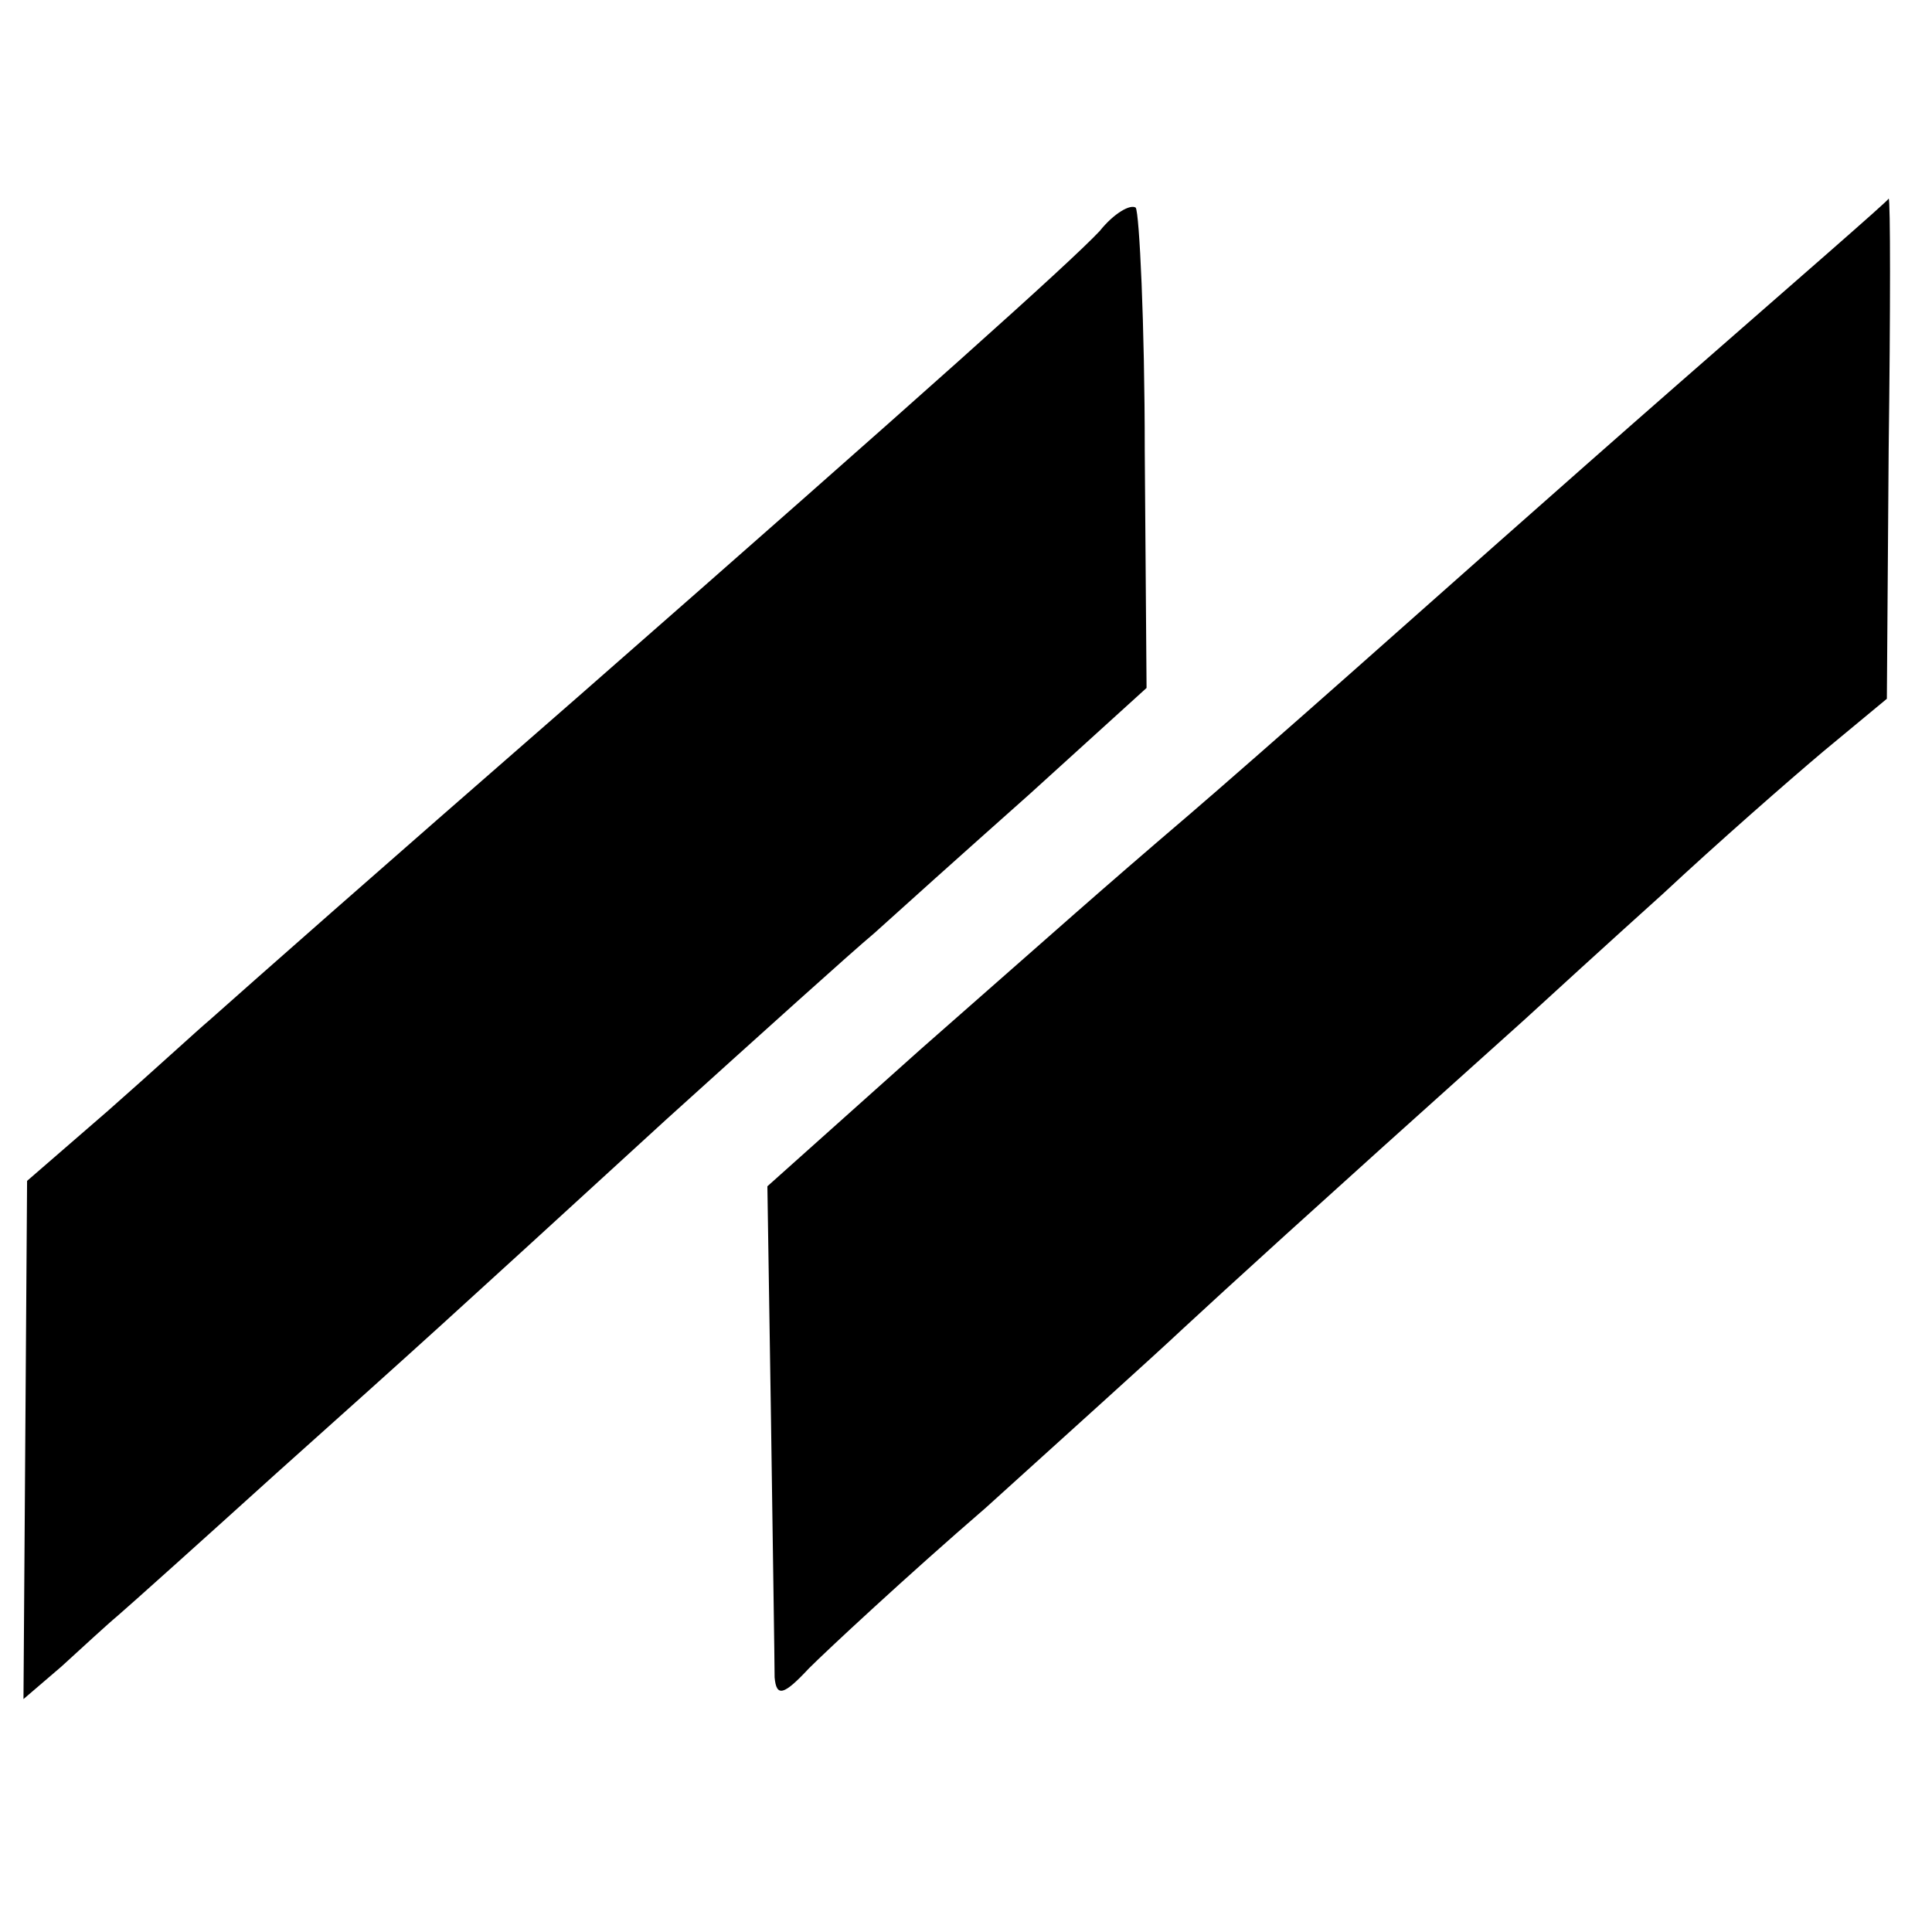
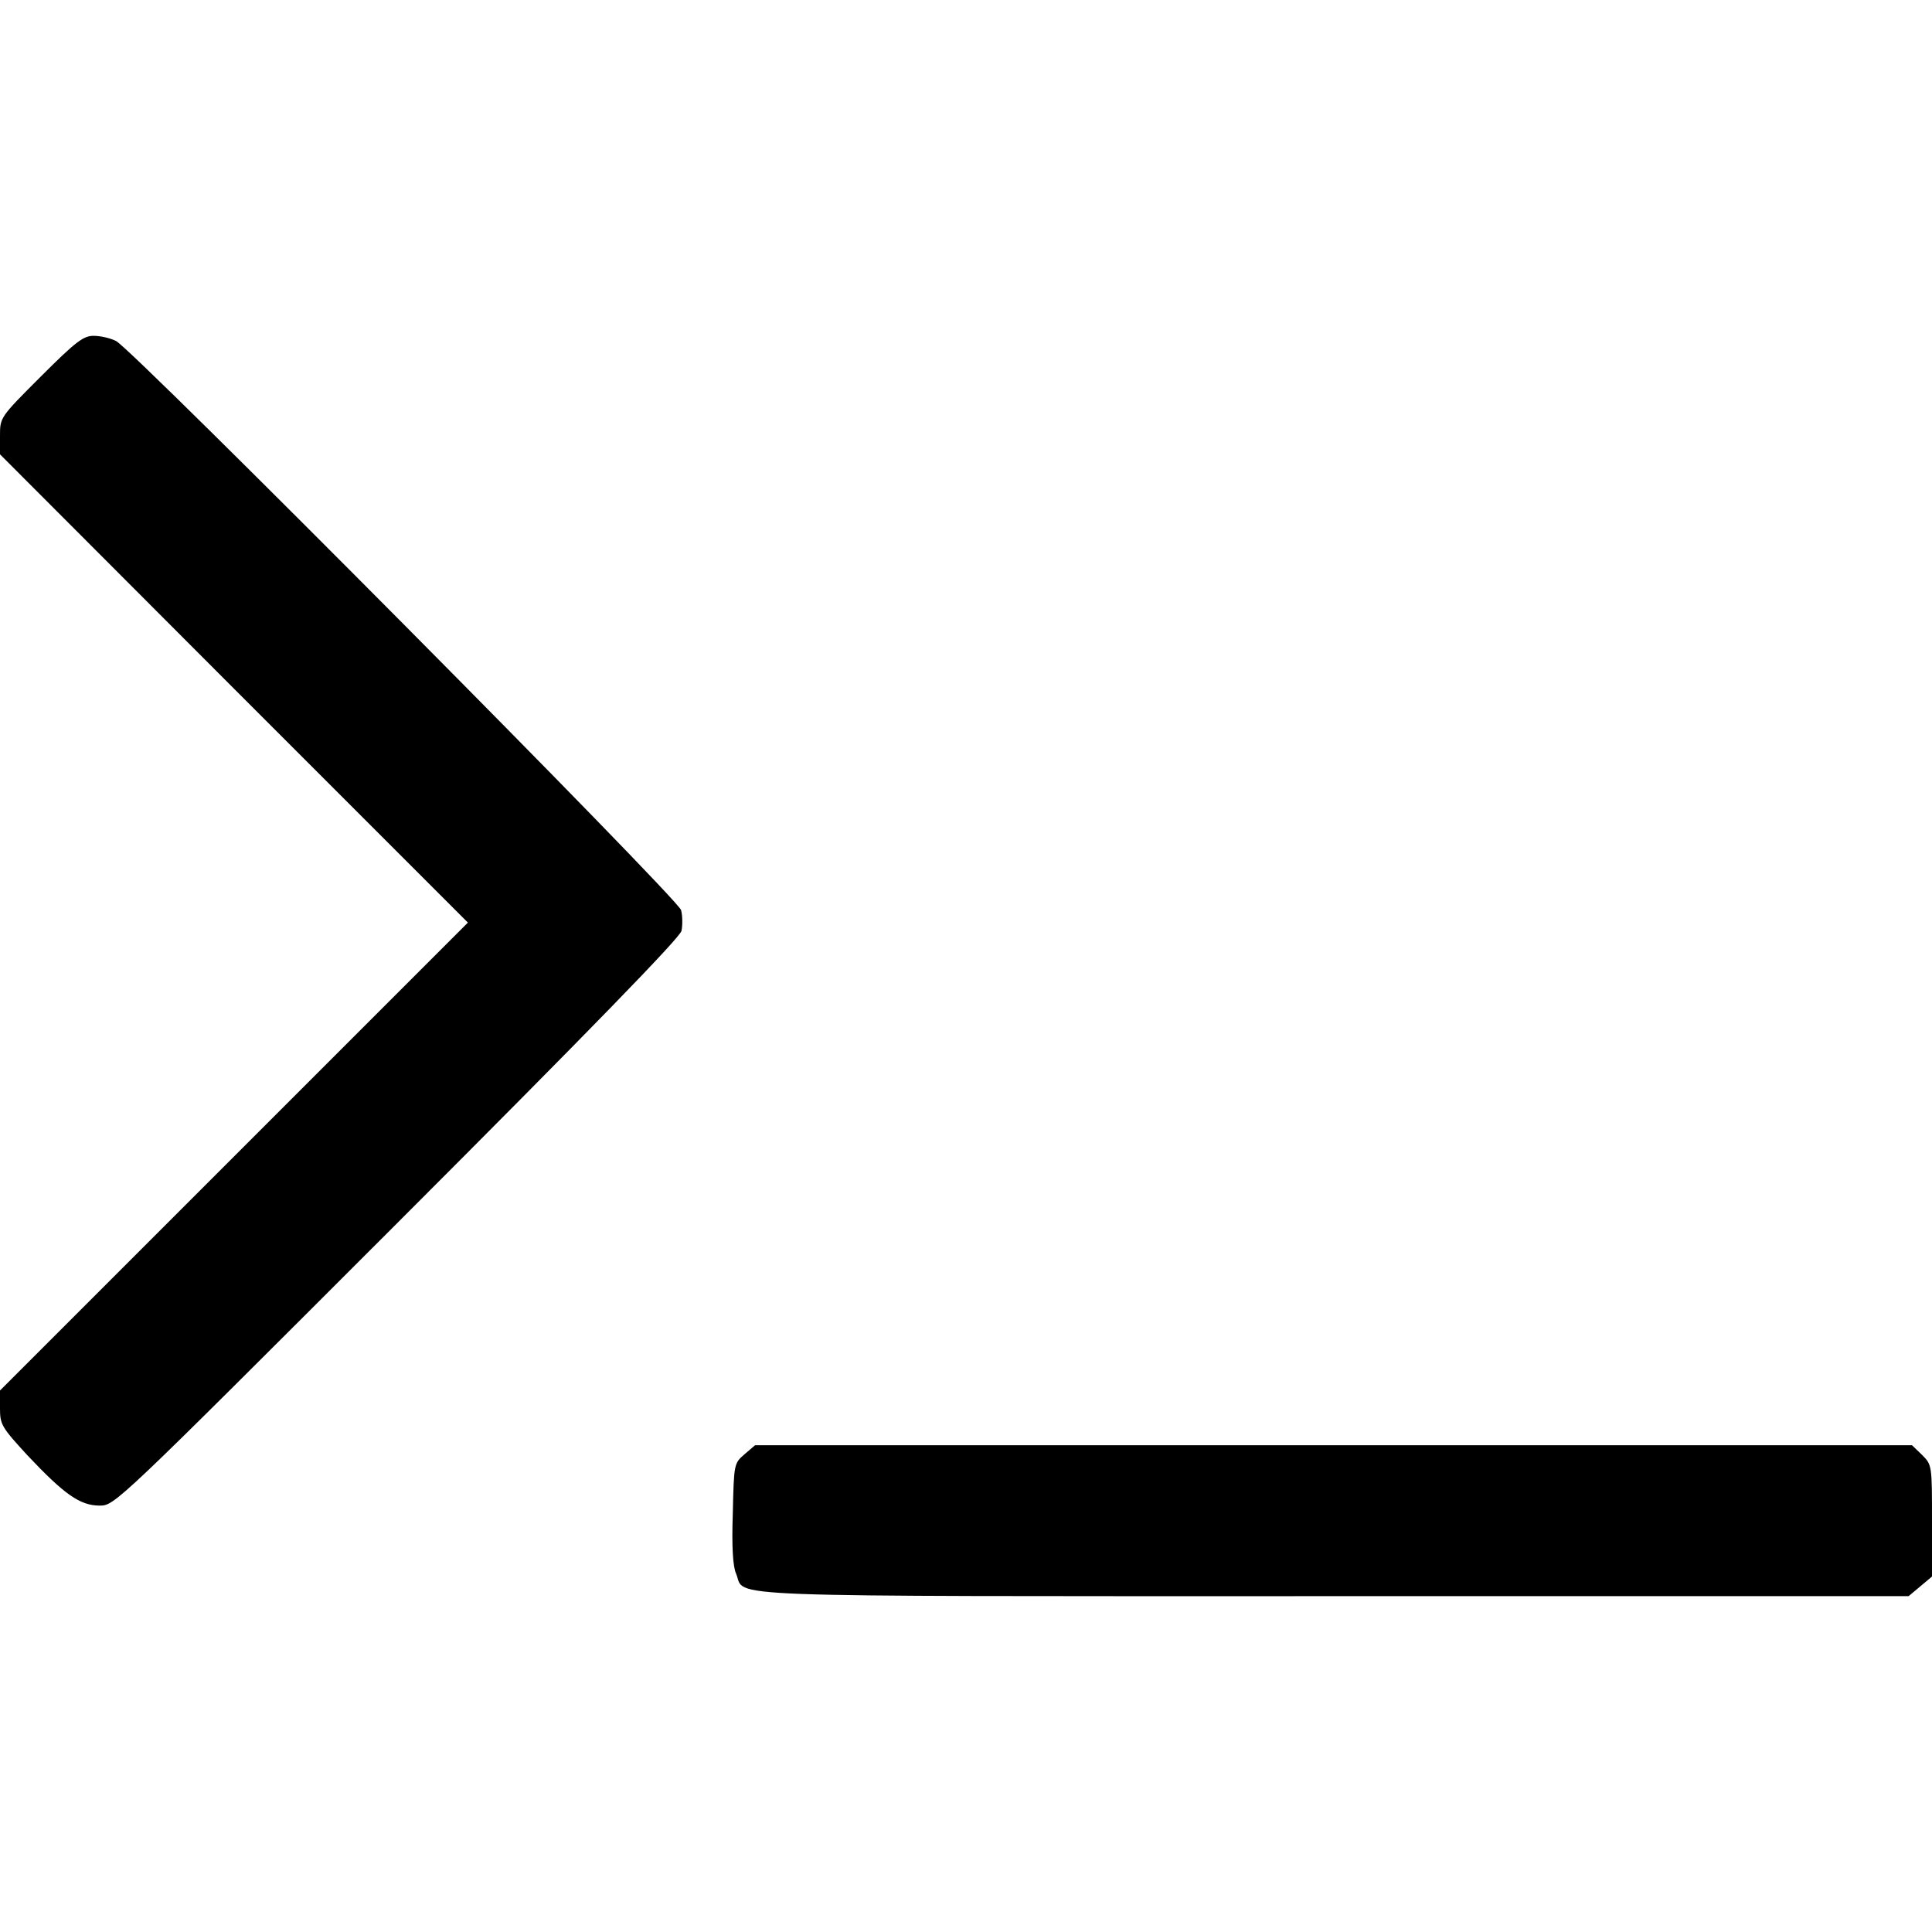
- <svg xmlns="http://www.w3.org/2000/svg" version="1.0" width="107pt" height="107pt" viewBox="0 0 107 107" preserveAspectRatio="xMidYMid meet">
-   <g transform="translate(0,107) scale(0.1,-0.1)" fill="#000000" stroke="none">
-     <path d="M609 942 c-17 -18 -95 -88 -289 -258 -117 -102 -177 -155 -204 -179 -6 -5 -31 -28 -56 -50 l-45 -39 -1 -144 -1 -143 21 18 c11 10 25 23 31 28 7 6 46 41 88 79 86 77 86 77 216 196 52 47 103 93 115 103 11 10 50 45 86 77 l65 59 -1 131 c0 71 -3 132 -5 135 -3 2 -12 -3 -20 -13z" />
-     <path d="M929 857 c-64 -56 -145 -128 -180 -159 -35 -31 -75 -66 -89 -78 -55 -47 -68 -59 -150 -131 l-85 -76 2 -129 c1 -71 2 -135 2 -143 1 -11 5 -10 19 5 10 10 54 51 98 89 43 39 92 83 109 99 26 24 63 58 189 171 12 11 47 43 77 70 30 28 70 63 89 79 l35 29 1 138 c1 77 1 139 0 139 0 -1 -53 -47 -117 -103z" />
+ <svg xmlns="http://www.w3.org/2000/svg" version="1.0" width="512pt" height="512pt" viewBox="0 0 512 512" preserveAspectRatio="xMidYMid meet">
+   <g transform="translate(0,512) scale(0.1,-0.1)" fill="#000000" stroke="none">
+     <path d="M108 4122 c-108 -108 -108 -108 -108 -157 l0 -49 620 -621 620 -620 -620 -620 -620 -620 0 -47 c0 -43 4 -50 72 -124 98 -104 140 -134 192 -134 40 0 42 2 788 748 508 508 749 756 754 775 3 15 3 39 -1 55 -7 30 -1449 1482 -1497 1508 -15 8 -42 14 -60 14 -27 0 -47 -15 -140 -108z" />
+     <path d="M1973 1266 c-28 -24 -28 -26 -31 -156 -3 -88 0 -142 9 -161 26 -63 -92 -59 1580 -59 l1527 0 31 26 31 26 0 148 c0 146 0 148 -26 174 l-27 26 -1533 0 -1533 0 -28 -24z" />
  </g>
</svg>
